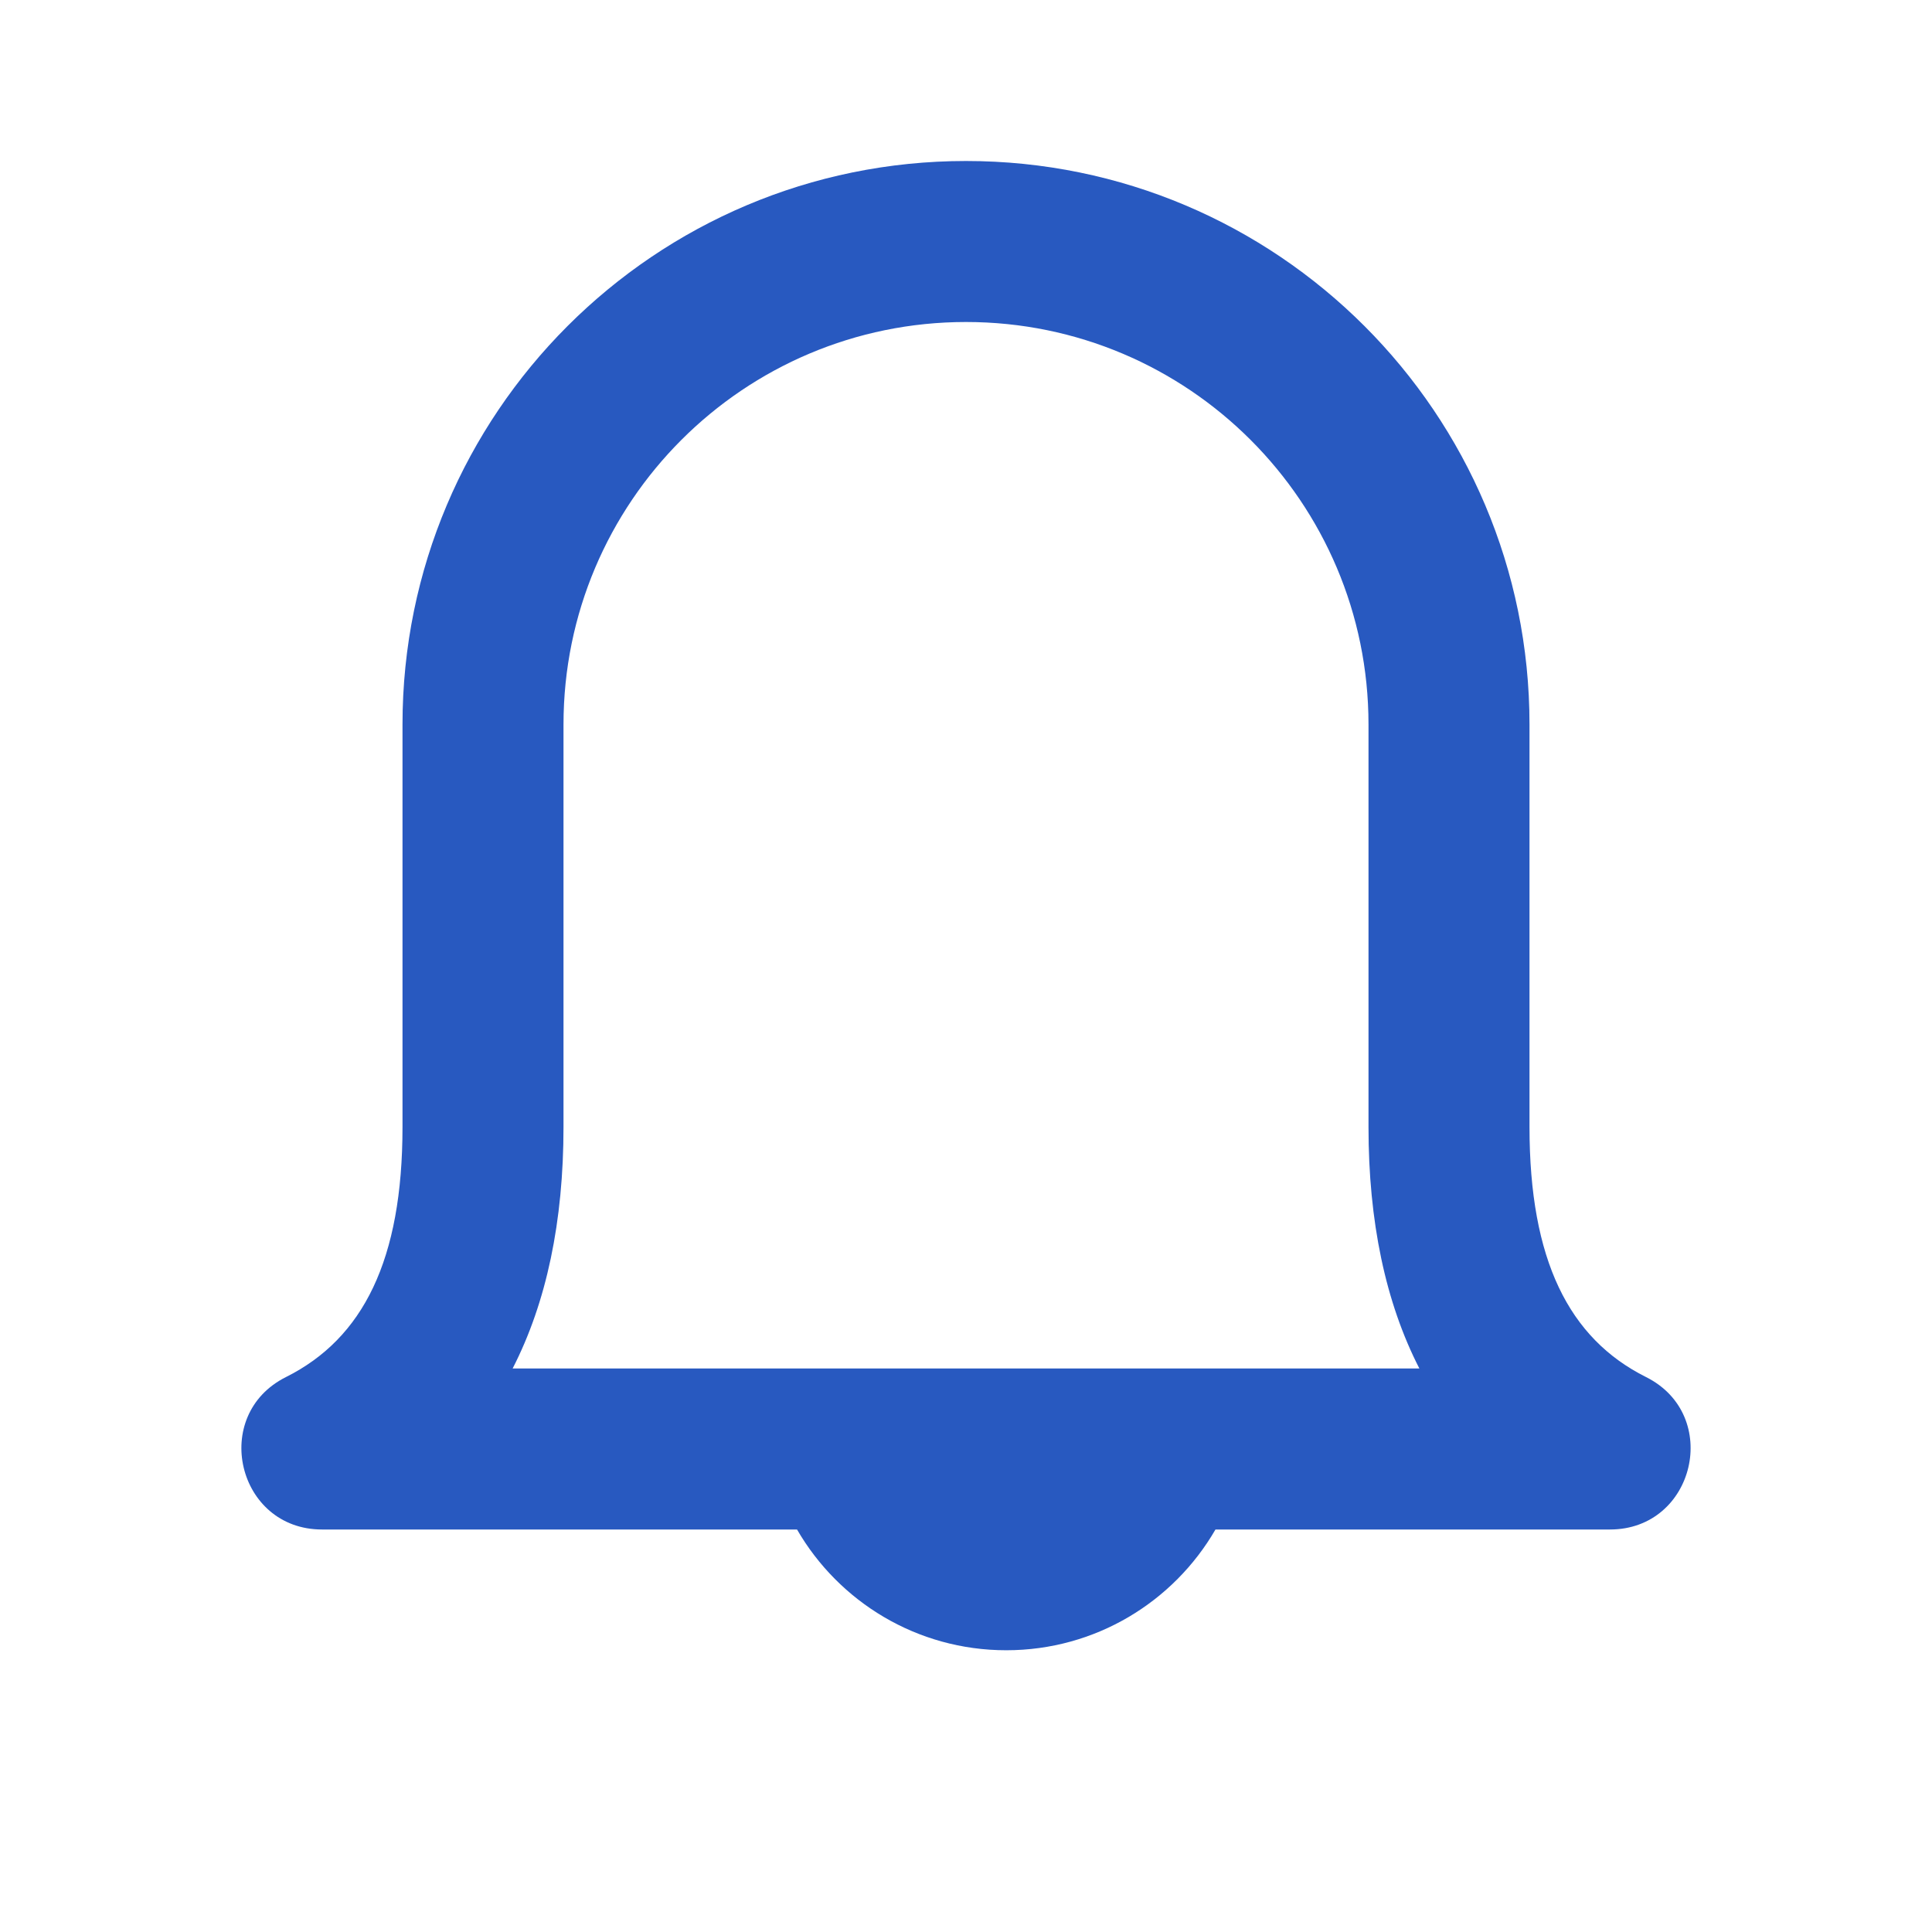
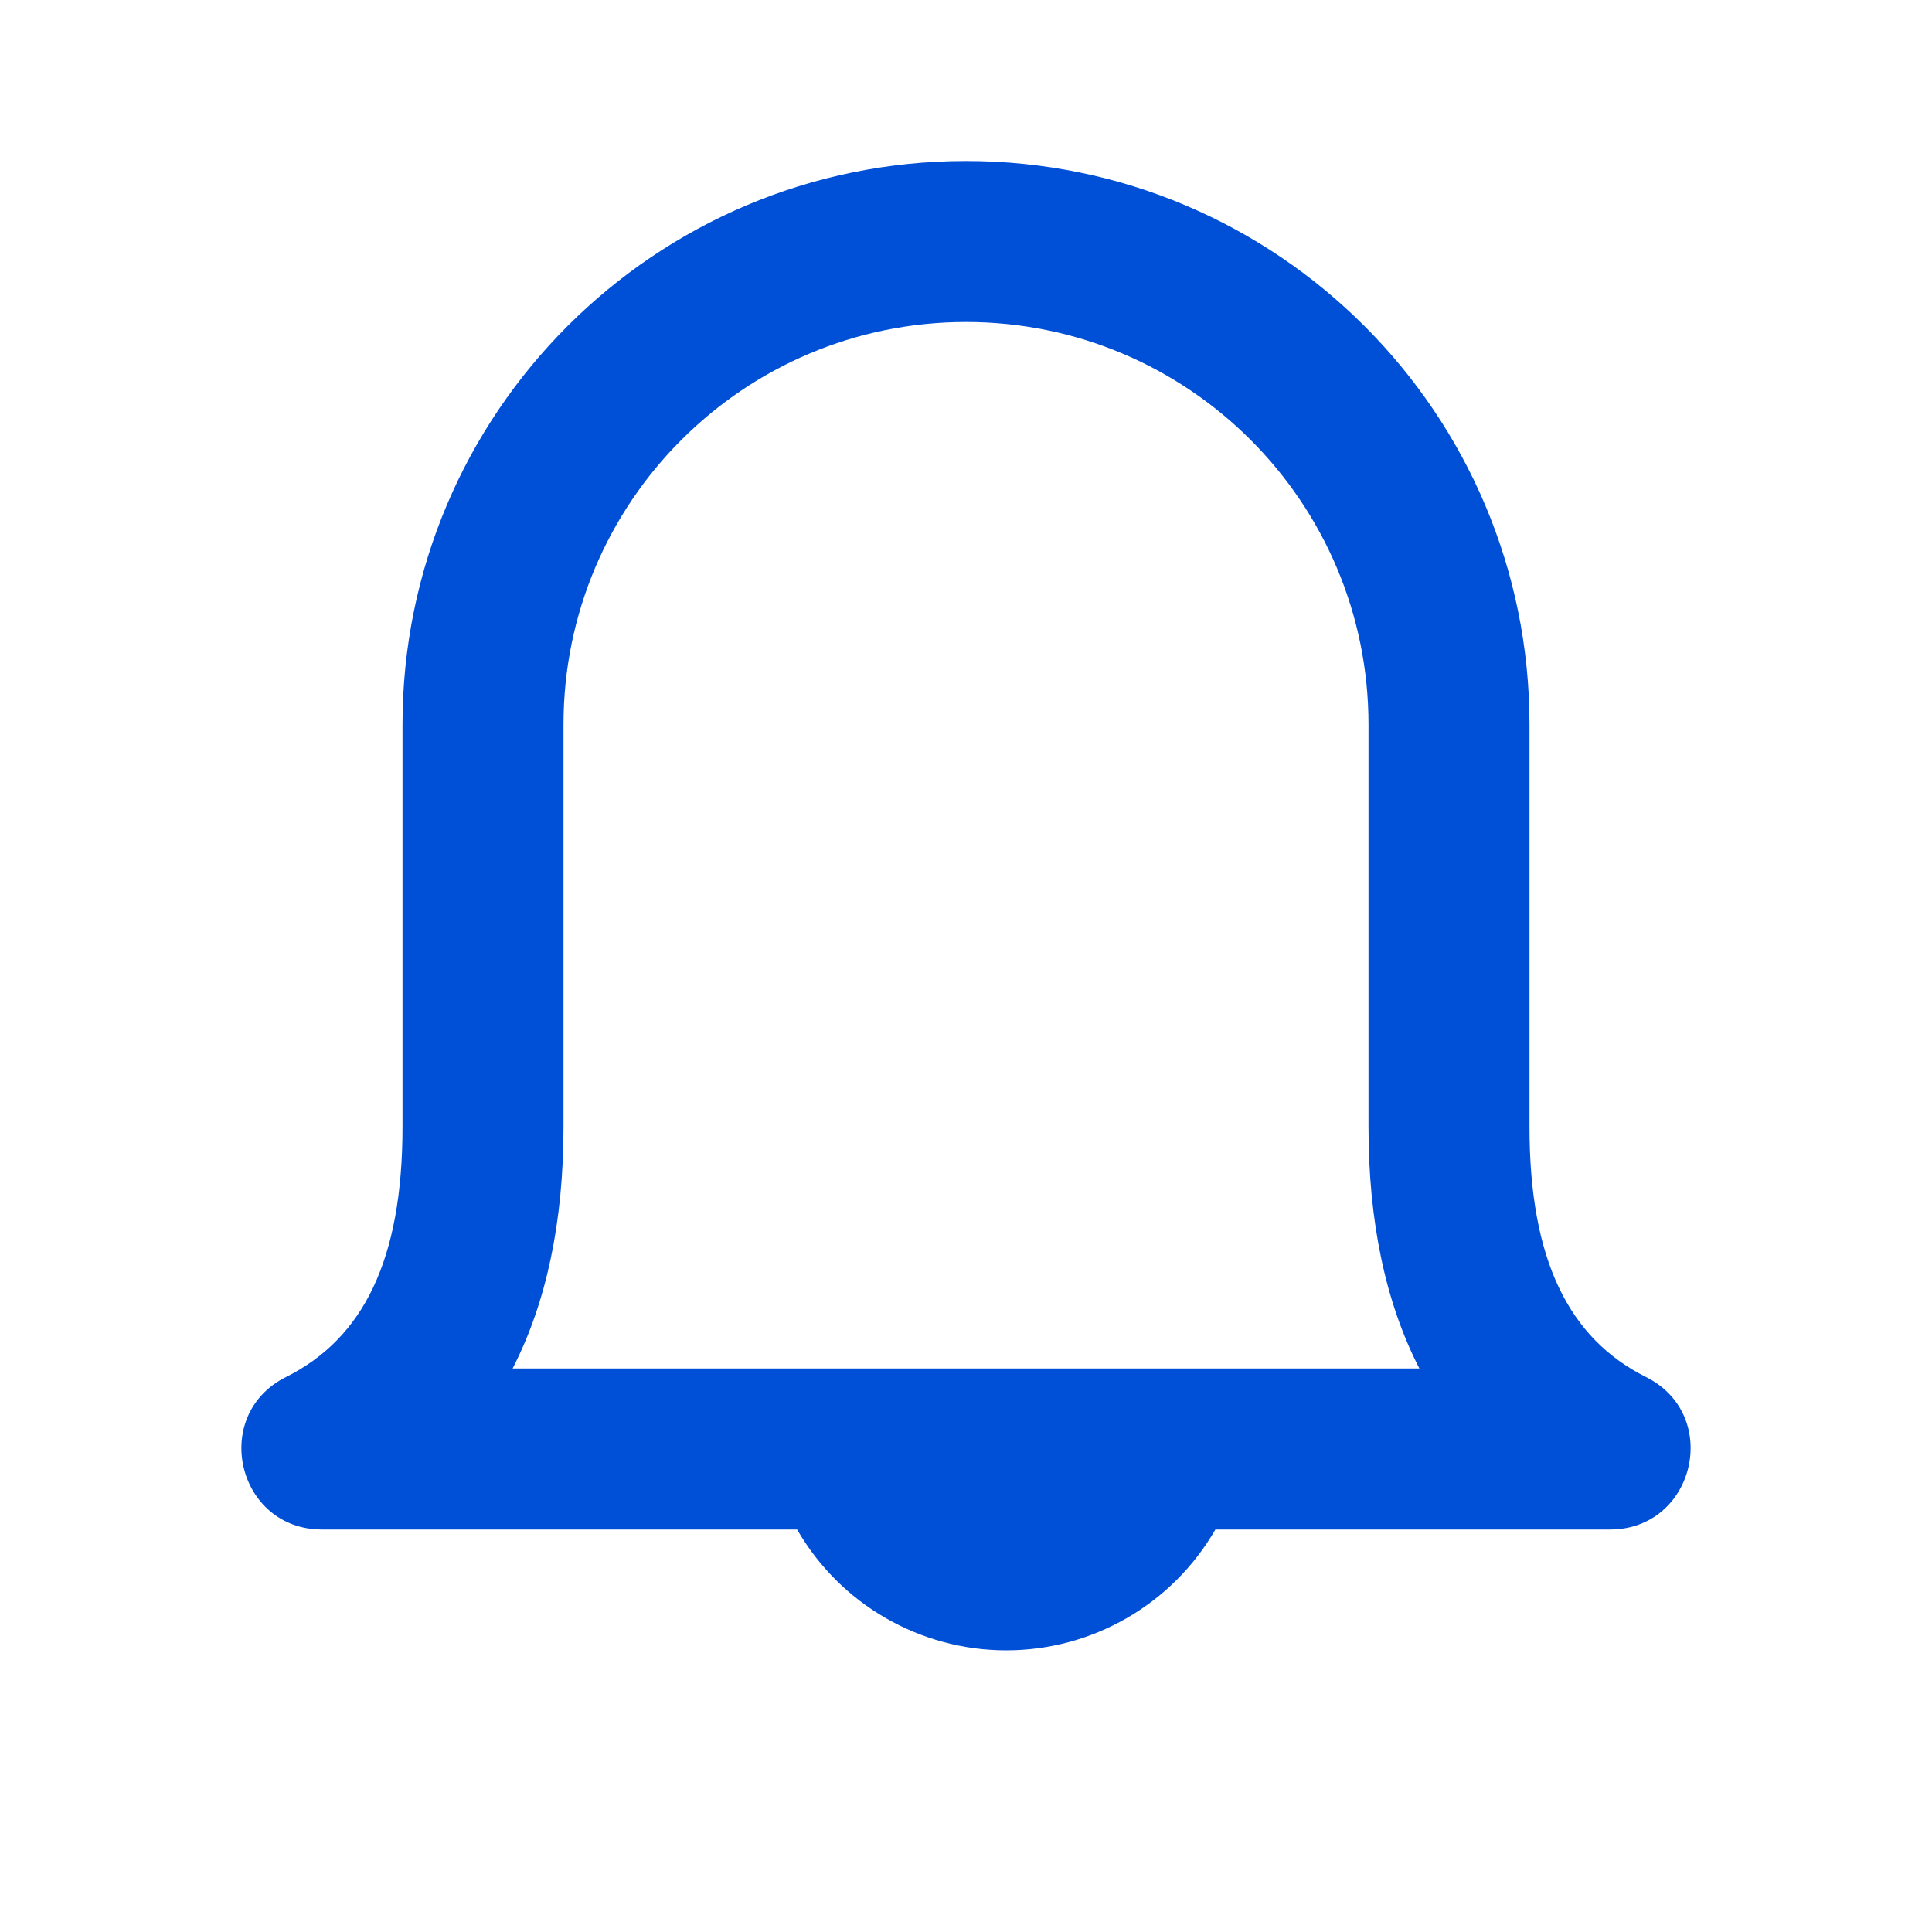
- <svg xmlns="http://www.w3.org/2000/svg" width="24px" height="24px" viewBox="0 0 24 24" version="1.1">
-   <g id="Icons/System/bell" stroke="none" stroke-width="1" fill="none" fill-rule="evenodd">
-     <path d="M15.099,19 C14.58,19.897 13.61,20.5 12.5,20.5 C11.39,20.5 10.42,19.897 9.901,19 L4,19 C2.945,19 2.609,17.577 3.553,17.106 C4.512,16.626 5,15.65 5,14 L5,9 C5,5.134 8.134,2 12,2 C15.866,2 19,5.134 19,9 L19,14 C19,15.65 19.488,16.626 20.447,17.106 C21.391,17.577 21.055,19 20,19 L15.099,19 Z M17,14 L17,9 C17,6.239 14.761,4 12,4 C9.239,4 7,6.239 7,9 L7,14 C7,15.171 6.79,16.178 6.368,17 L17.632,17 C17.21,16.178 17,15.171 17,14 Z" id="Color" fill="#2859C0" />
-   </g>
+ <svg xmlns="http://www.w3.org/2000/svg" width="24" height="24" viewBox="0 0 24 24">
+   <path fill="#0050D7" fill-rule="evenodd" d="M12 2a7 7 0 0 1 7 7v5c0 1.65.488 2.626 1.447 3.106.944.471.608 1.894-.447 1.894h-4.902a2.999 2.999 0 0 1-5.196 0H4c-1.055 0-1.391-1.423-.447-1.894C4.513 16.626 5 15.65 5 14V9a7 7 0 0 1 7-7zm0 2a5 5 0 0 0-5 5v5c0 1.171-.21 2.178-.632 3h11.264c-.422-.822-.632-1.829-.632-3V9a5 5 0 0 0-5-5z" />
</svg>
